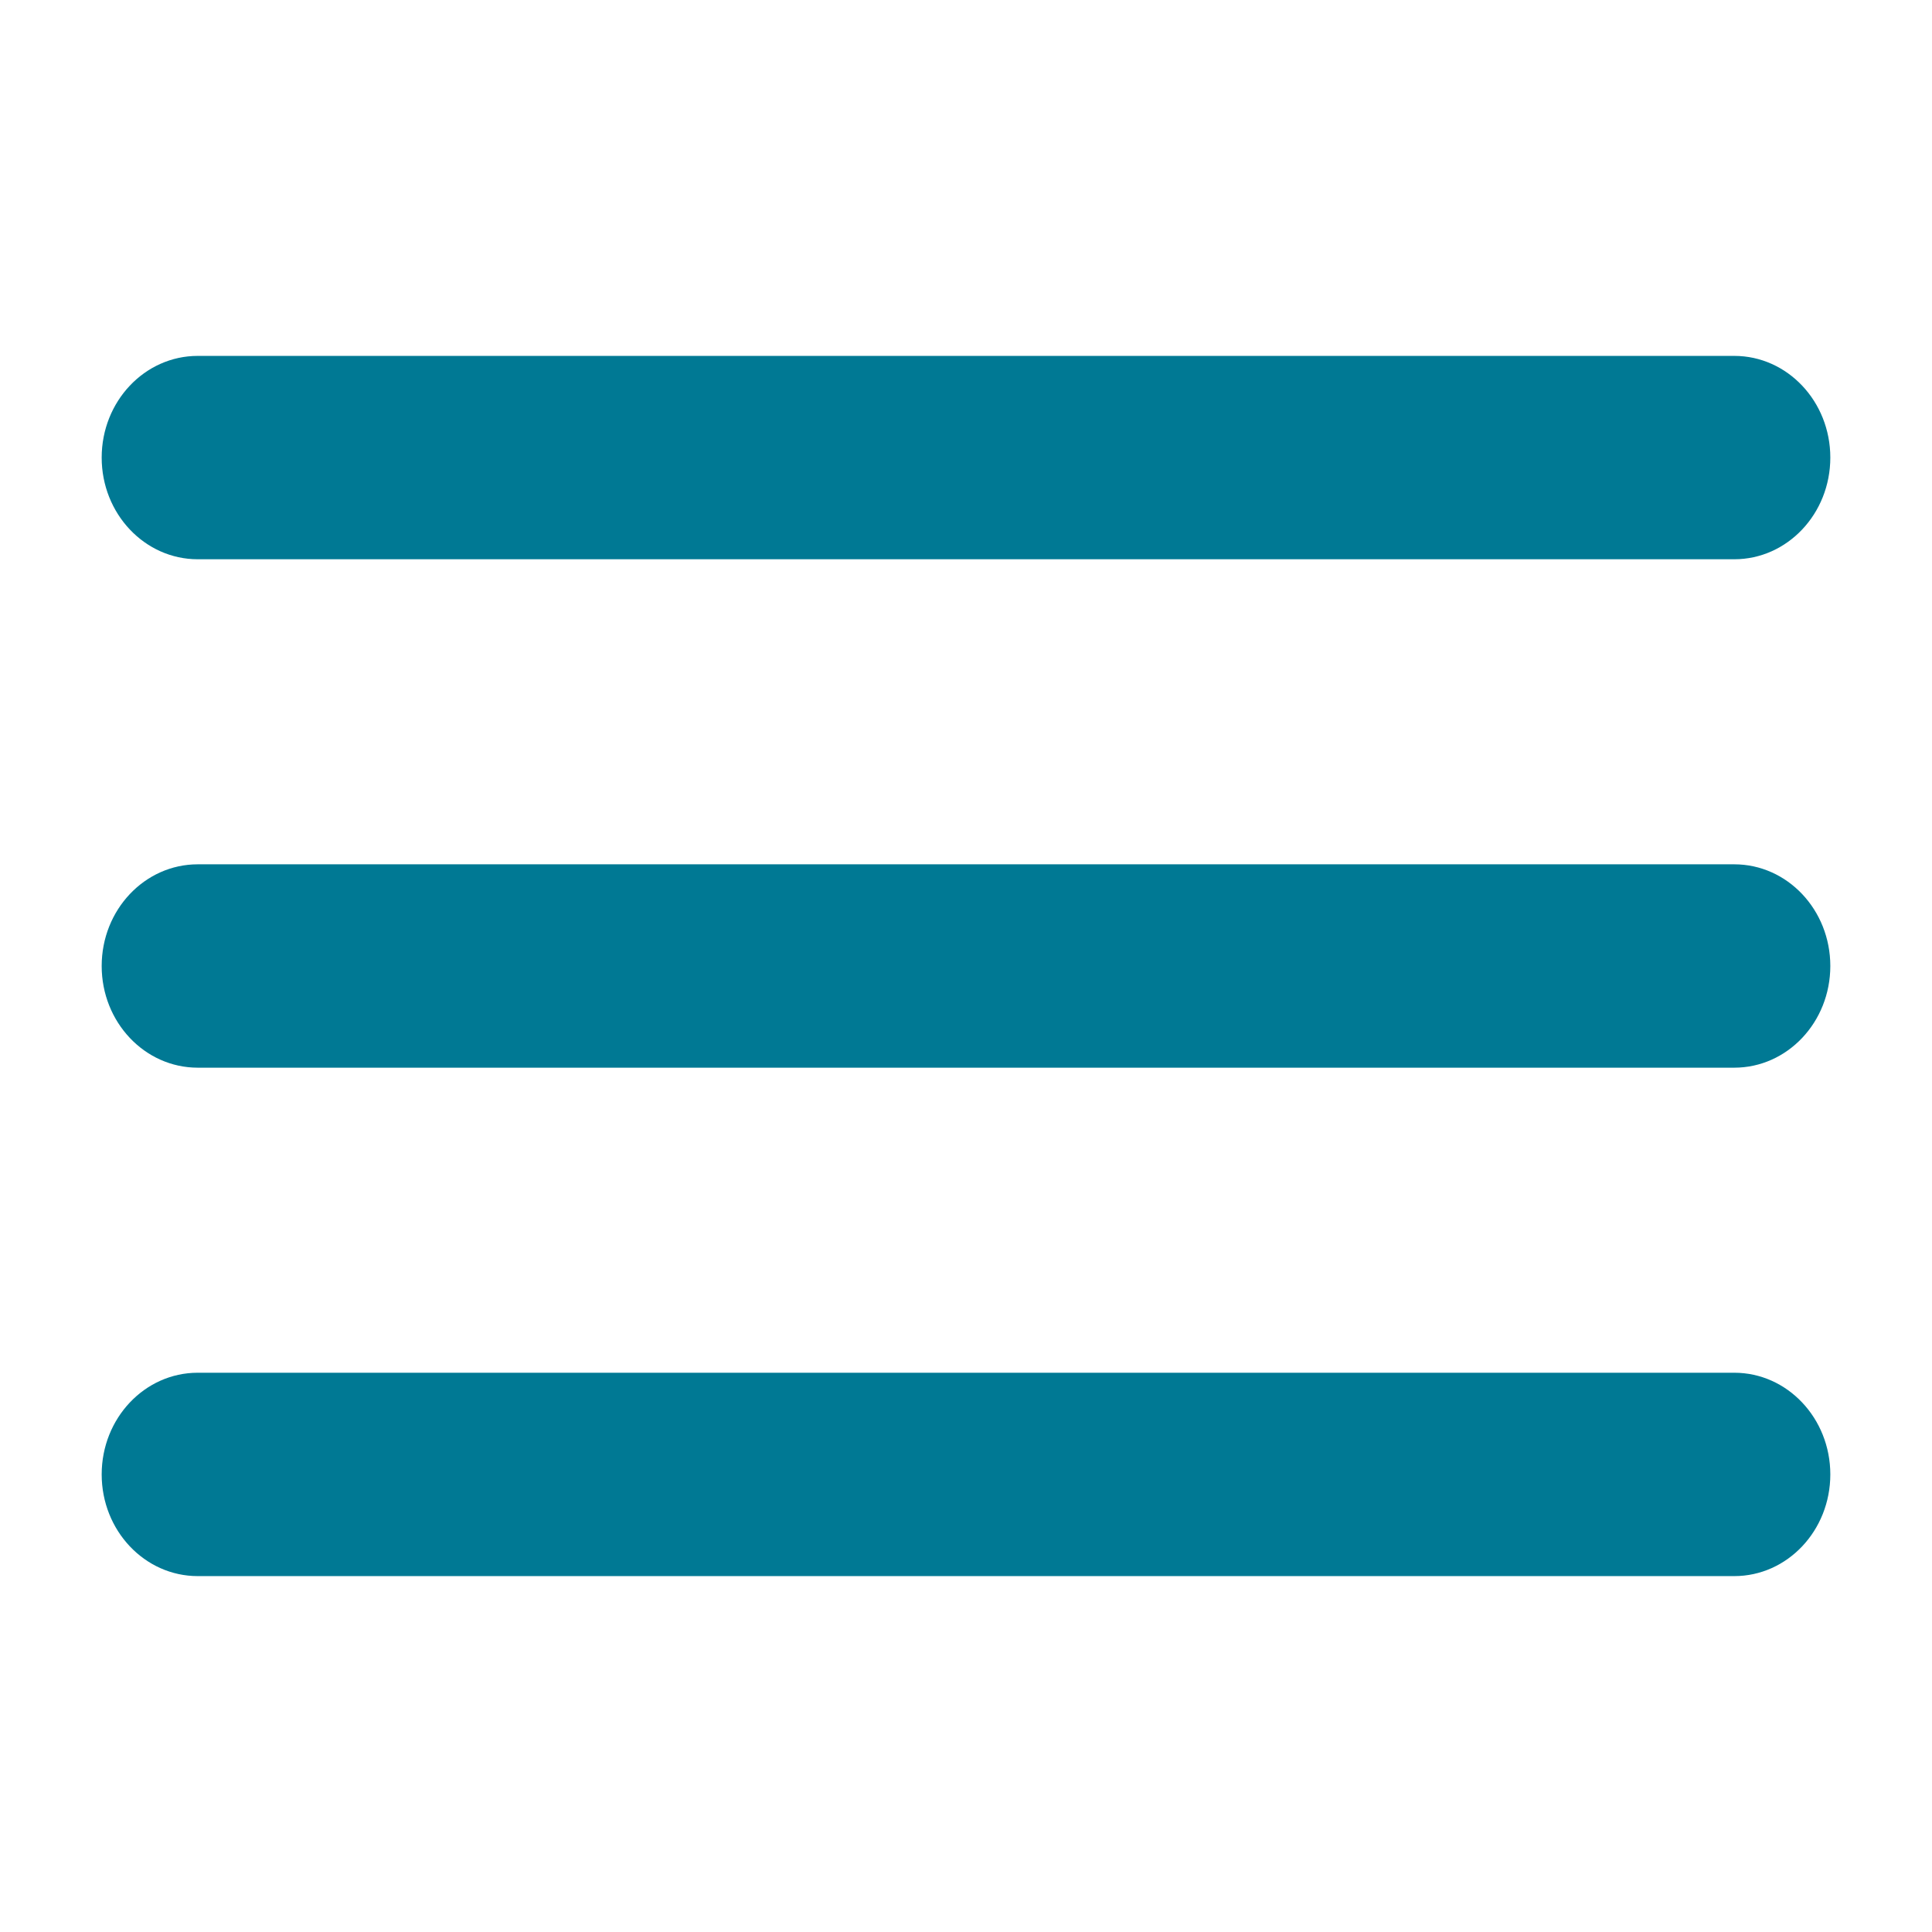
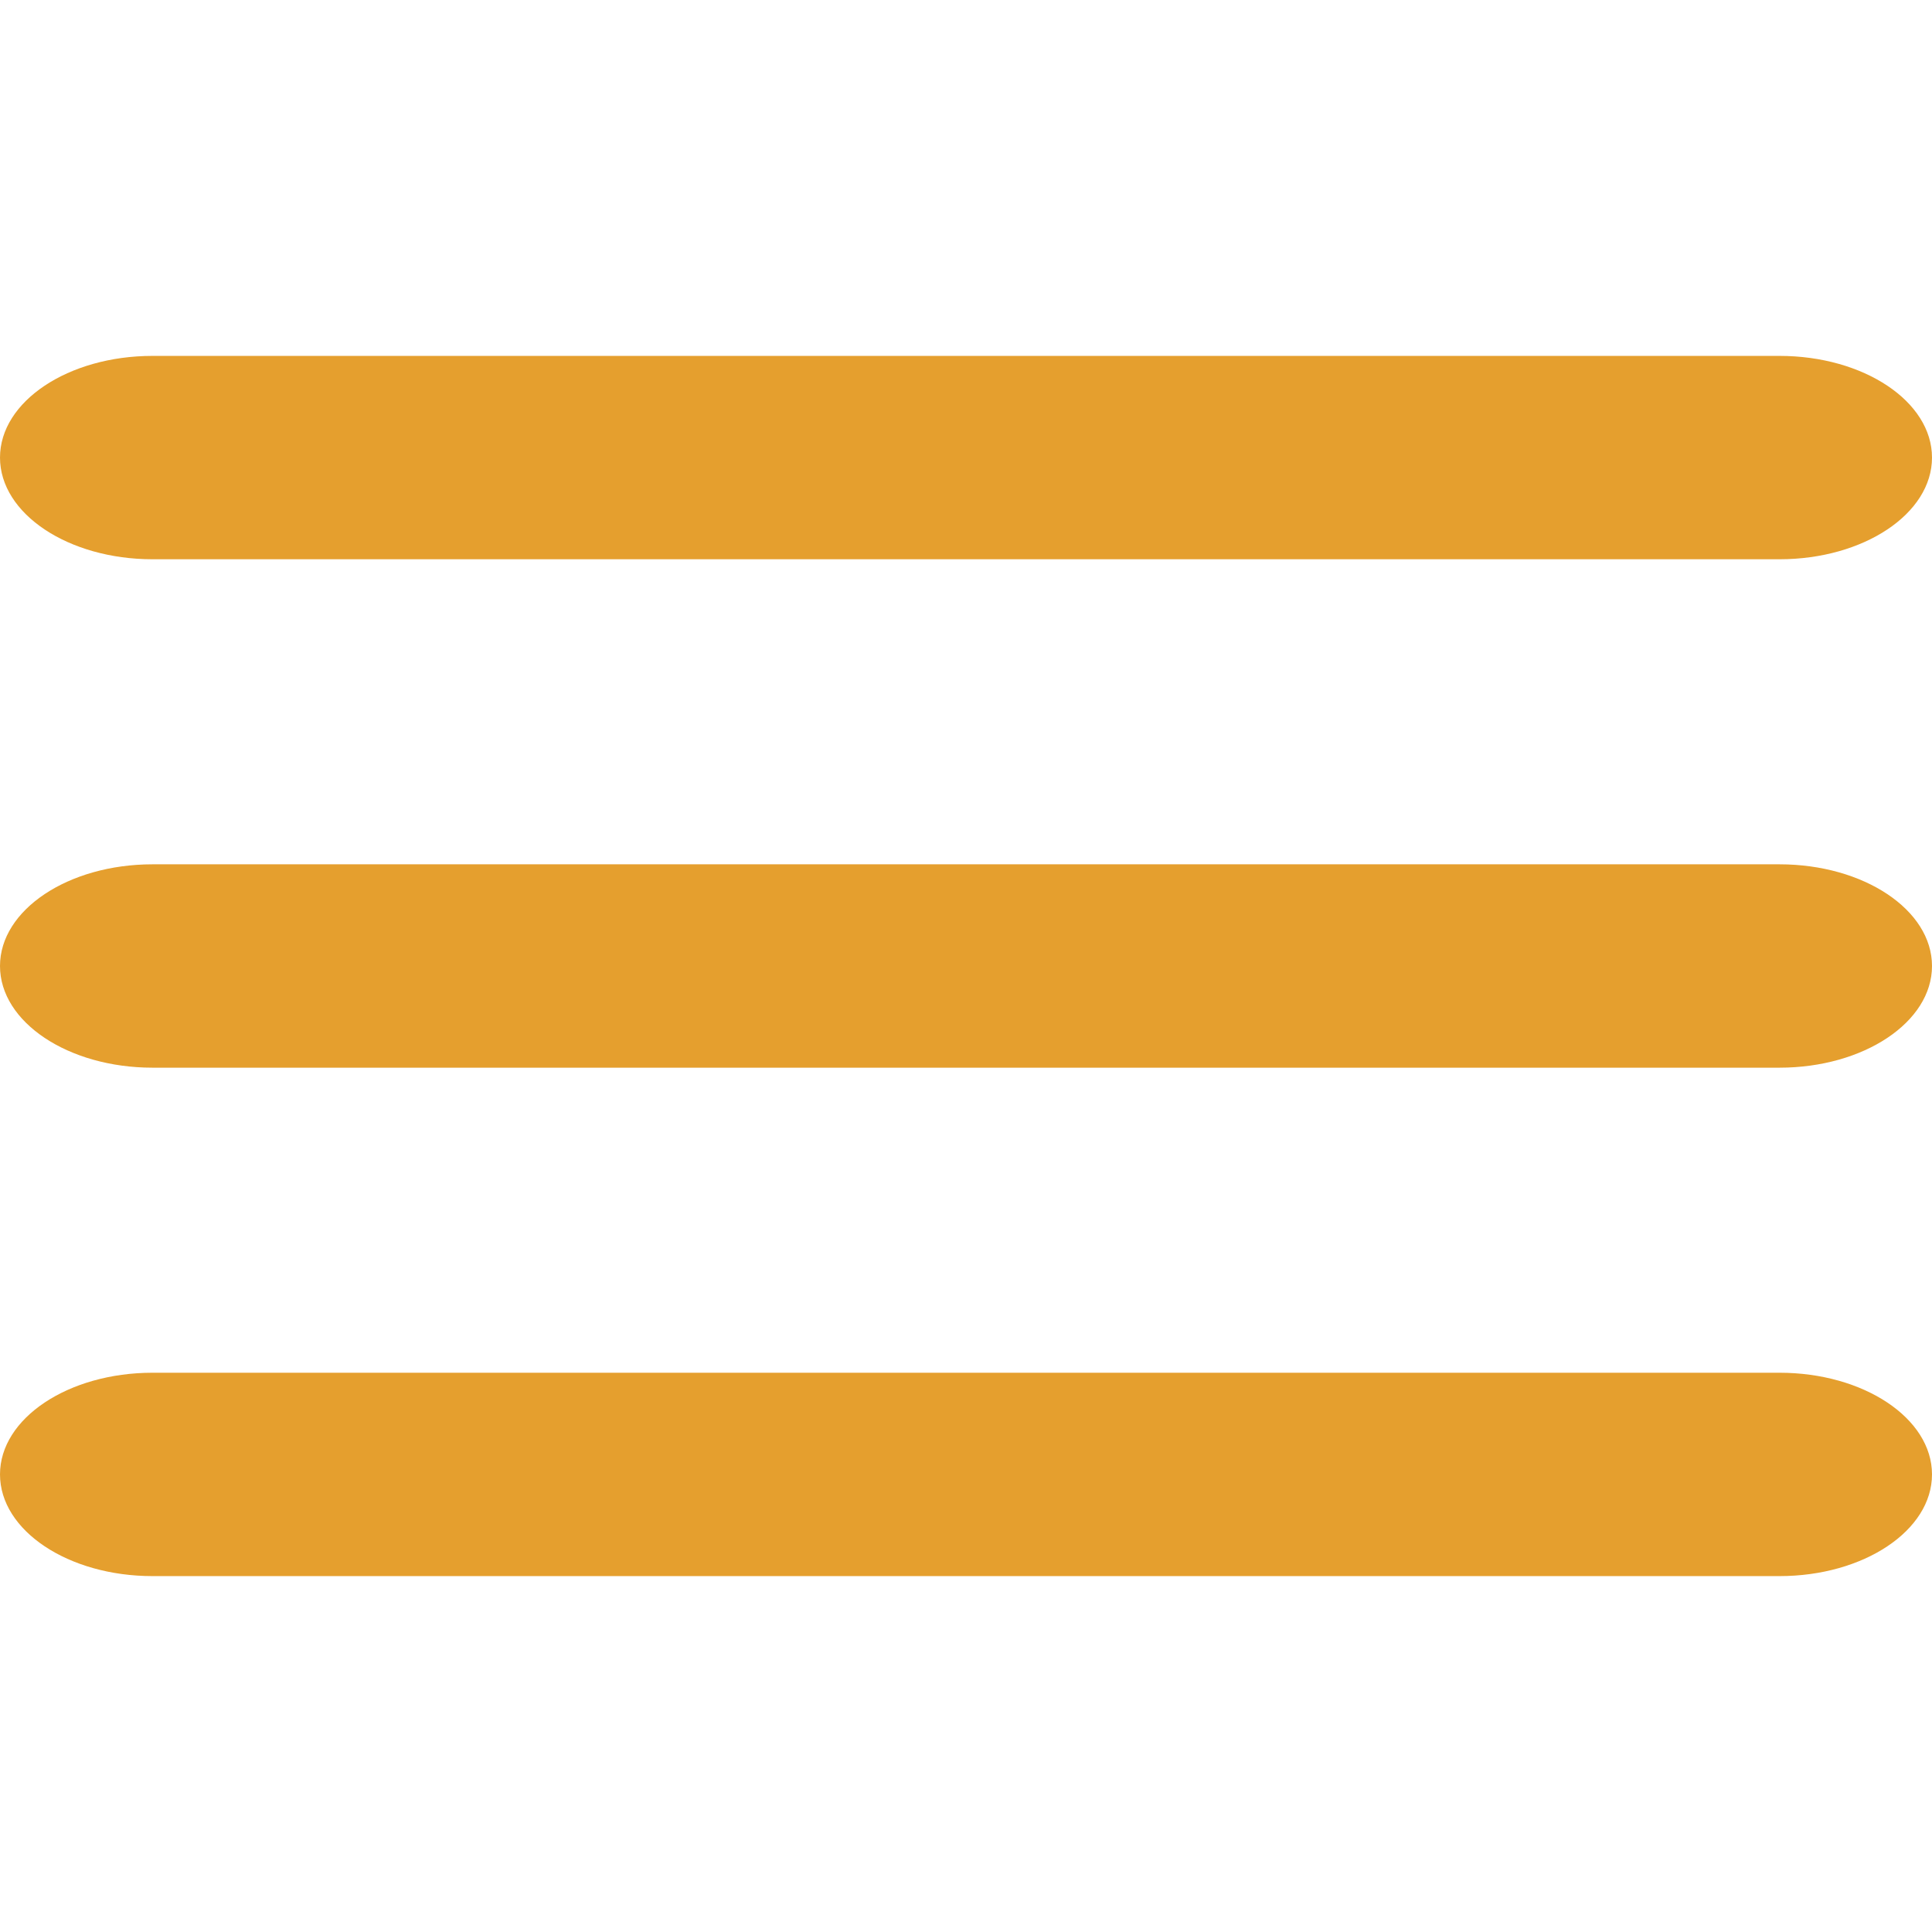
- <svg xmlns="http://www.w3.org/2000/svg" width="38" height="38" viewBox="0 0 38 38" fill="none">
-   <path d="M2 9C2 7.895 2.846 7 3.889 7H34.111C35.154 7 36 7.895 36 9C36 10.105 35.154 11 34.111 11H3.889C2.846 11 2 10.105 2 9Z" fill="#007994" />
-   <path d="M2 19C2 17.895 2.846 17 3.889 17H34.111C35.154 17 36 17.895 36 19C36 20.105 35.154 21 34.111 21H3.889C2.846 21 2 20.105 2 19Z" fill="#007994" />
-   <path d="M2 29C2 27.895 2.846 27 3.889 27H34.111C35.154 27 36 27.895 36 29C36 30.105 35.154 31 34.111 31H3.889C2.846 31 2 30.105 2 29Z" fill="#007994" />
+ <svg xmlns="http://www.w3.org/2000/svg" viewBox="0 0 38 38">
+   <rect style="paint-order: fill; stroke-width: 0px; stroke: rgb(219, 220, 222); fill-rule: nonzero; fill: rgb(229, 159, 46);" y="17" width="38" height="4" rx="3" ry="3" />
+   <rect style="paint-order: fill; stroke-width: 0px; stroke: rgb(219, 220, 222); fill-rule: nonzero; fill: rgb(229, 159, 46);" width="38" height="4" rx="3" ry="3" y="7" />
+   <rect style="paint-order: fill; stroke-width: 0px; stroke: rgb(219, 220, 222); fill-rule: nonzero; fill: rgb(229, 159, 46);" y="27" width="38" height="4" rx="3" ry="3" />
</svg>
